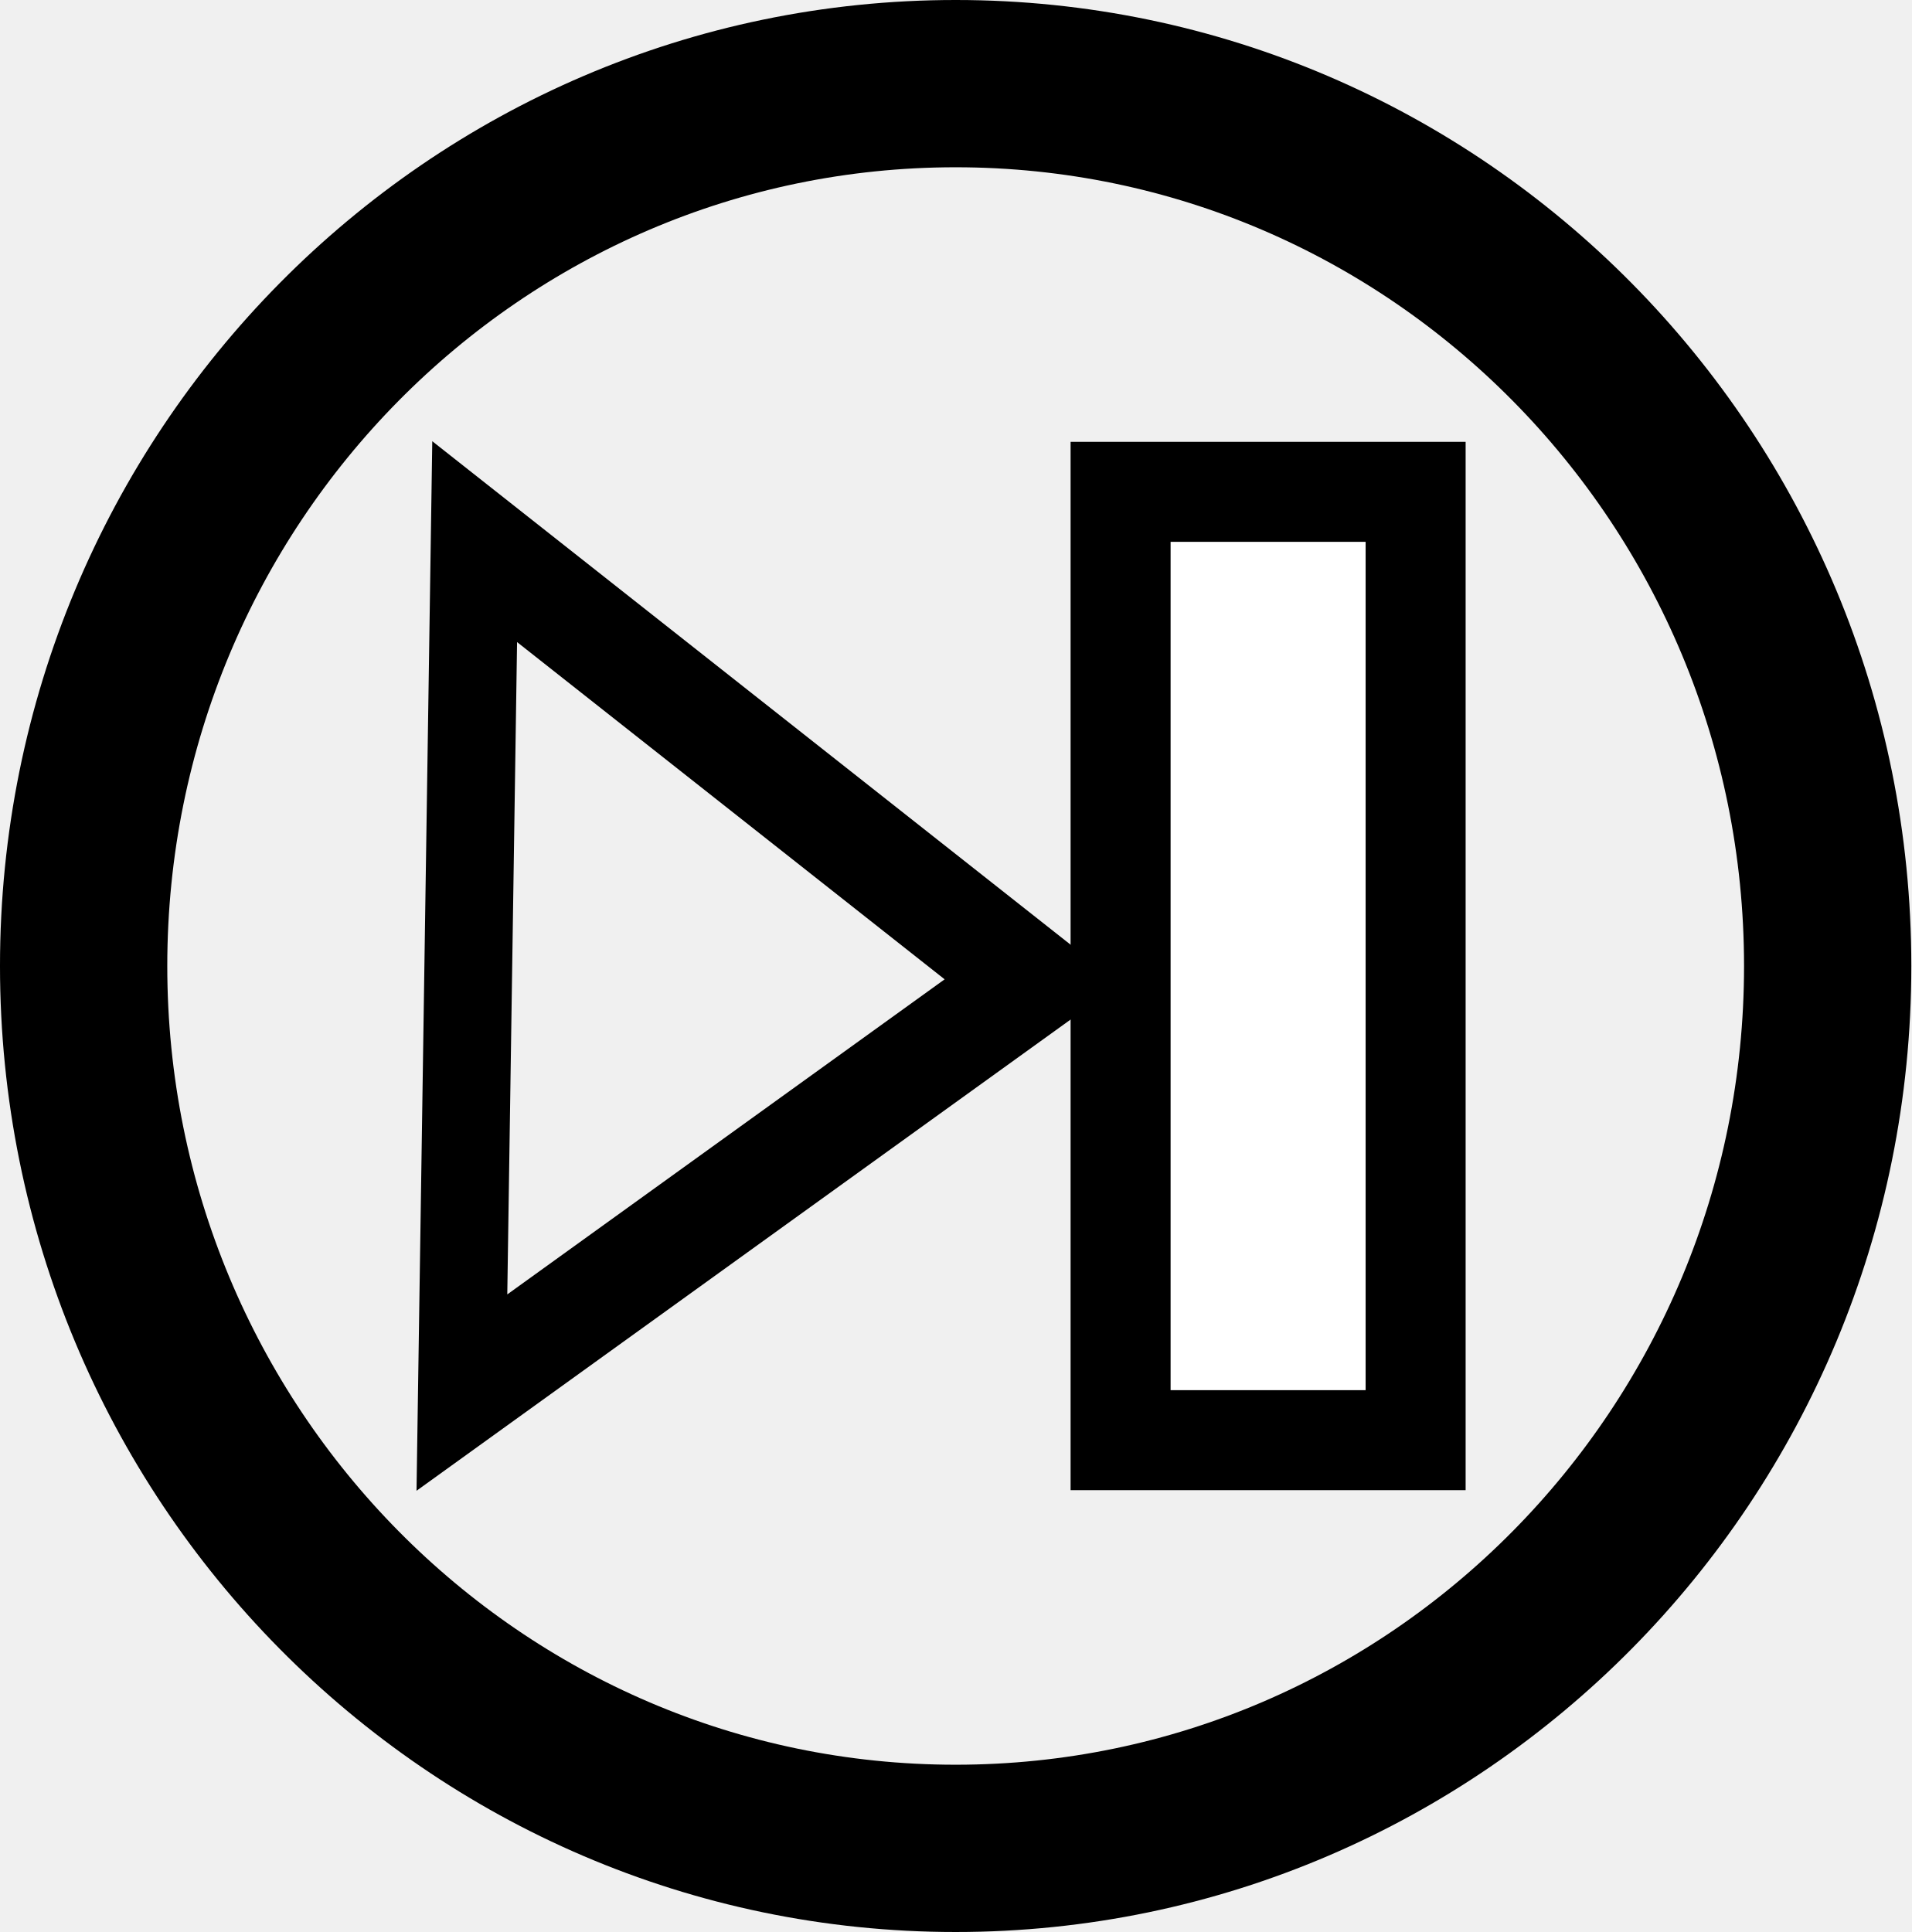
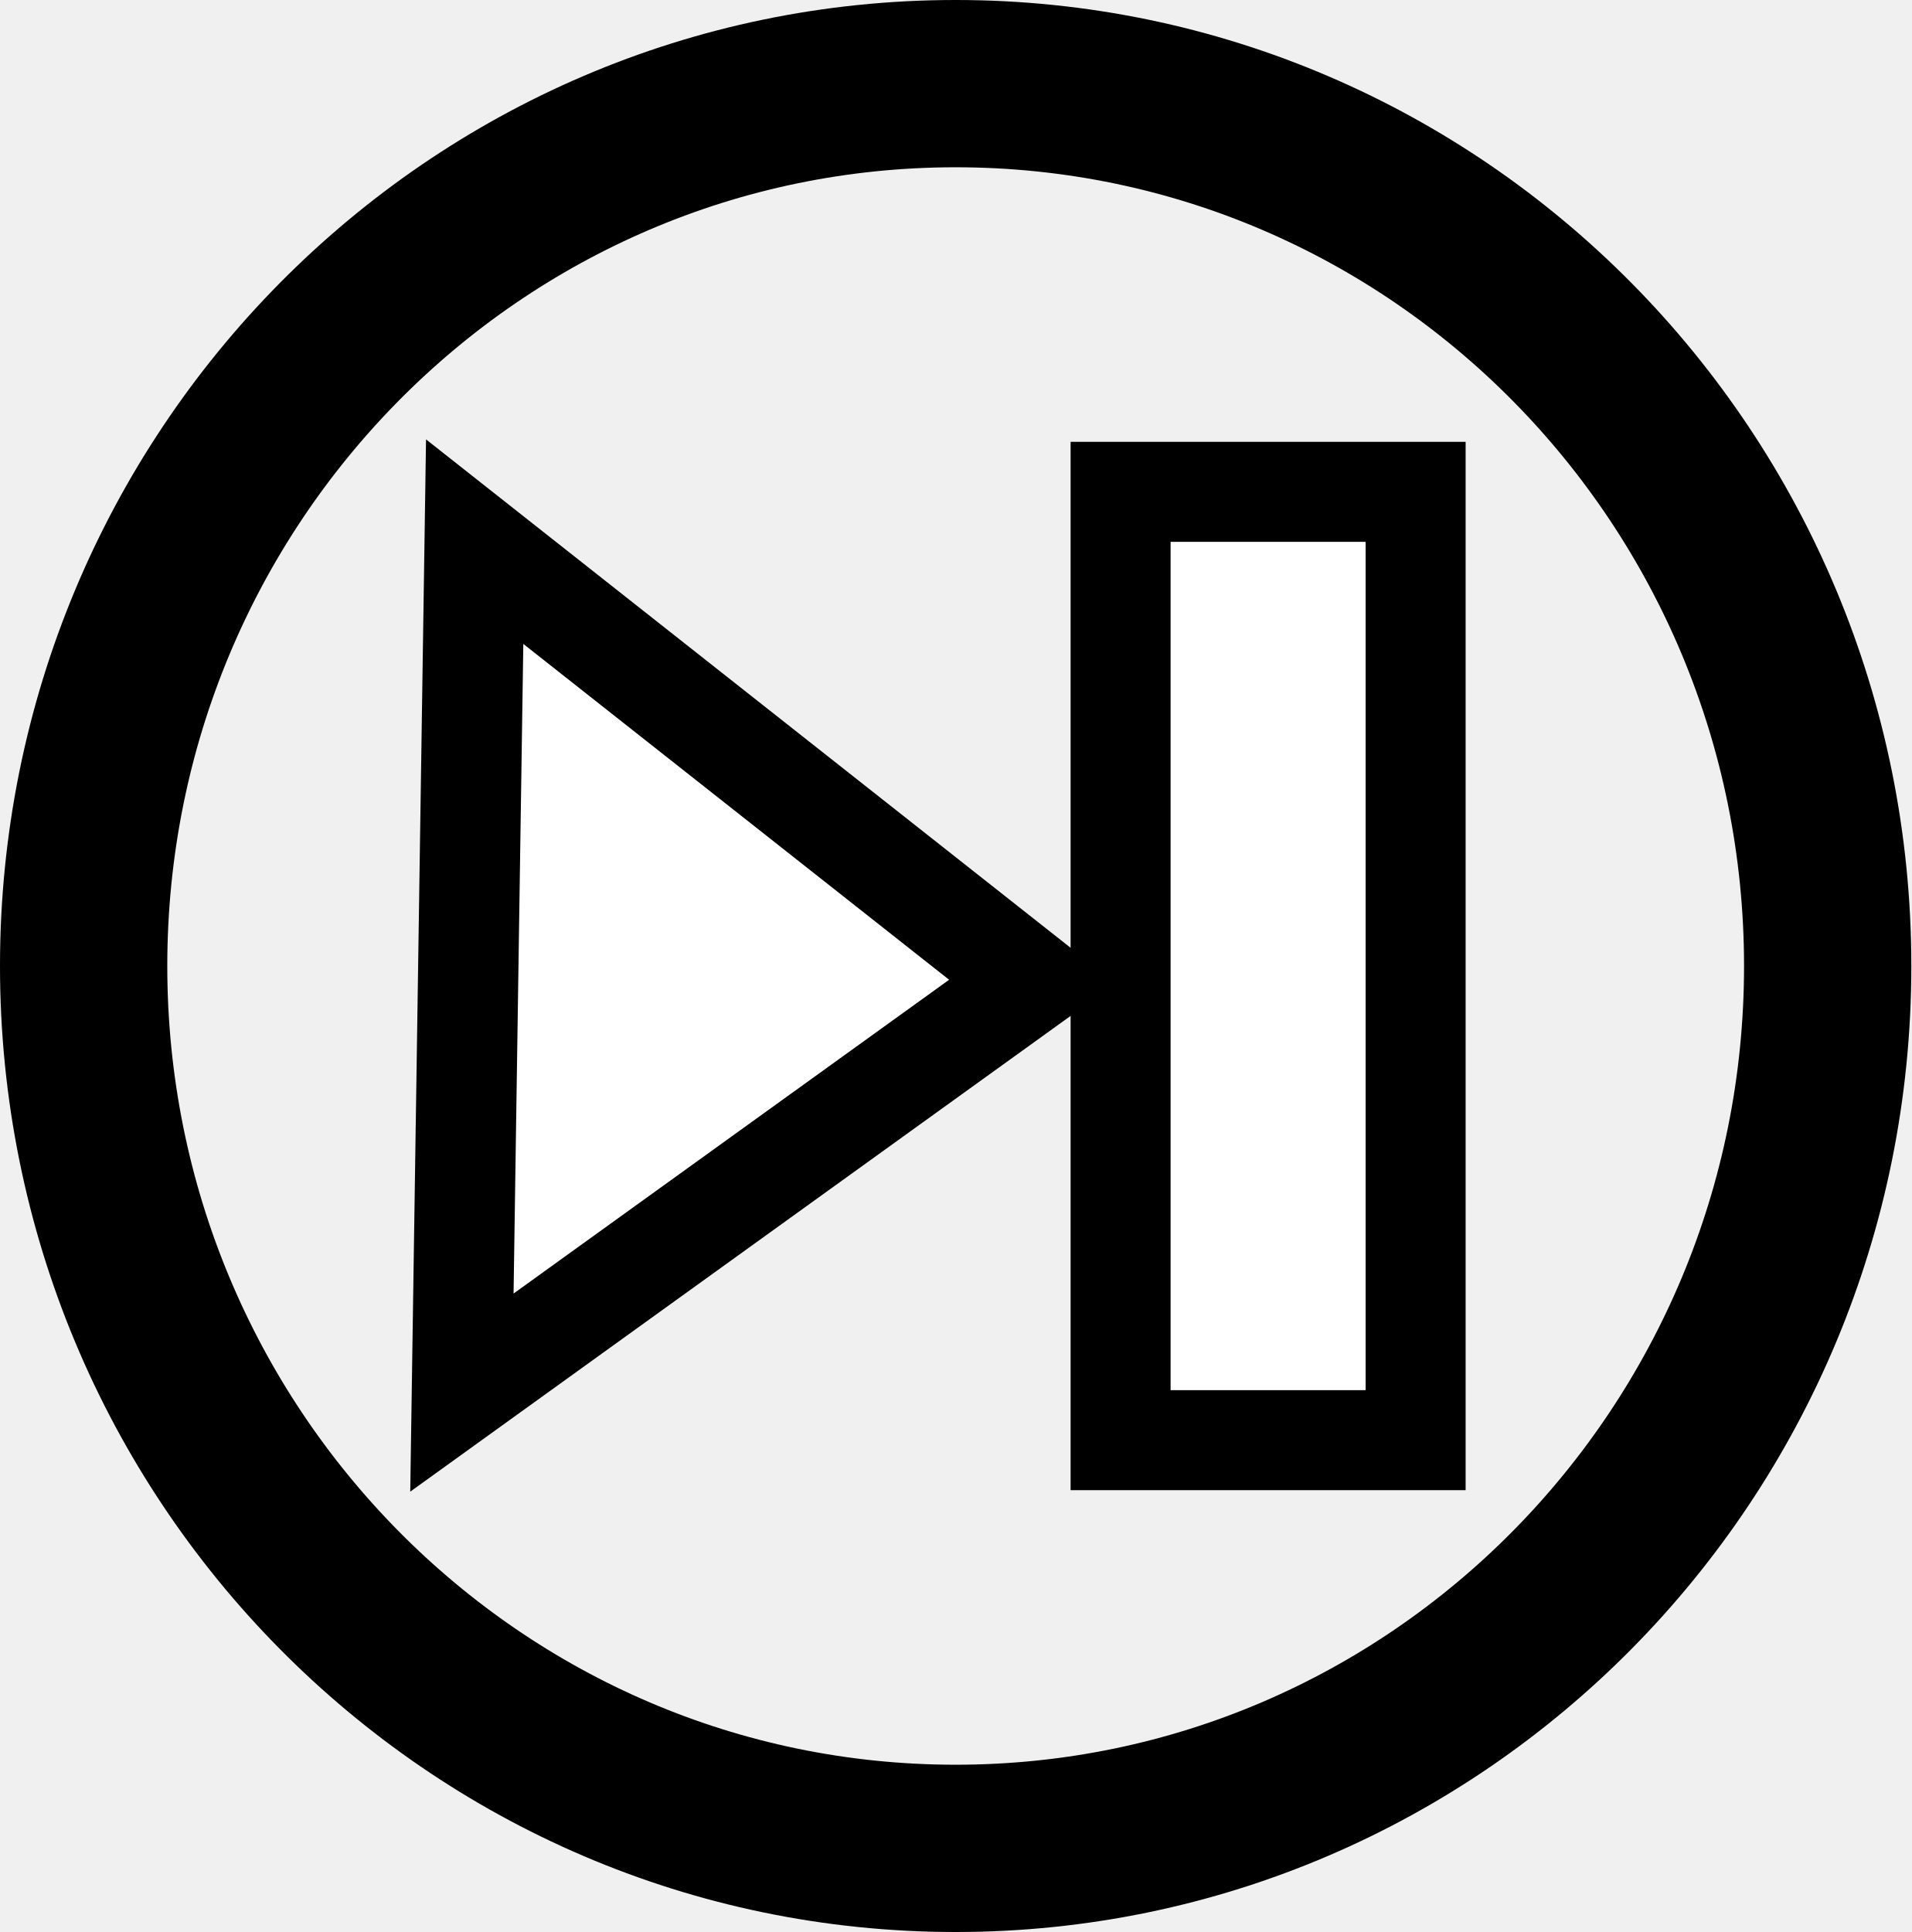
<svg xmlns="http://www.w3.org/2000/svg" id="svg8" version="1.1" viewBox="0 0 205.66 207.894" height="207.894mm" width="205.66mm">
  <defs id="defs2" />
-   <g transform="translate(-4.498306,-46.77616)" id="layer1">
-     <ellipse ry="94.947" rx="93.83" cy="150.723" cx="107.328" id="path815" style="opacity:1;fill:none;fill-opacity:1;stroke:#000000;stroke-width:18;stroke-linecap:round;stroke-linejoin:miter;stroke-miterlimit:4;stroke-dasharray:none;stroke-opacity:1" />
-     <path transform="matrix(0.7654704,0,0,1,12.71134,6.0582624e-7)" d="m 134.395,152.399 -80.196,44.228 1.795,-91.566 z" id="path4508" style="opacity:1;fill:none;fill-opacity:1;stroke:#000000;stroke-width:12.341;stroke-linecap:round;stroke-linejoin:miter;stroke-miterlimit:4;stroke-dasharray:none;stroke-opacity:1" />
-     <rect y="99.699" x="125.075" height="102.049" width="31.745" id="rect6594" style="opacity:1;fill:#ffffff;fill-opacity:1;stroke:#000000;stroke-width:10.76;stroke-linecap:round;stroke-linejoin:miter;stroke-miterlimit:4;stroke-dasharray:none;stroke-opacity:1" />
-   </g>
+   <ellipse style="opacity:1;fill:none;fill-opacity:1;stroke:#000000;stroke-width:18;stroke-linecap:round;stroke-linejoin:miter;stroke-miterlimit:4;stroke-dasharray:none;stroke-opacity:1" id="path815" cx="102.83" cy="103.947" rx="93.83" ry="94.947" />
+   <path style="opacity:1;fill:#ffffff;fill-opacity:1;stroke:#000000;stroke-width:10.797;stroke-linecap:round;stroke-linejoin:miter;stroke-miterlimit:4;stroke-dasharray:none;stroke-opacity:1" id="path4508" d="M 111.089,105.623 49.701,149.851 51.075,58.285 Z" />
+   <rect style="opacity:1;fill:#ffffff;fill-opacity:1;stroke:#000000;stroke-width:10.76;stroke-linecap:round;stroke-linejoin:miter;stroke-miterlimit:4;stroke-dasharray:none;stroke-opacity:1" id="rect6594" width="31.745" height="102.049" x="120.577" y="52.923" />
</svg>
